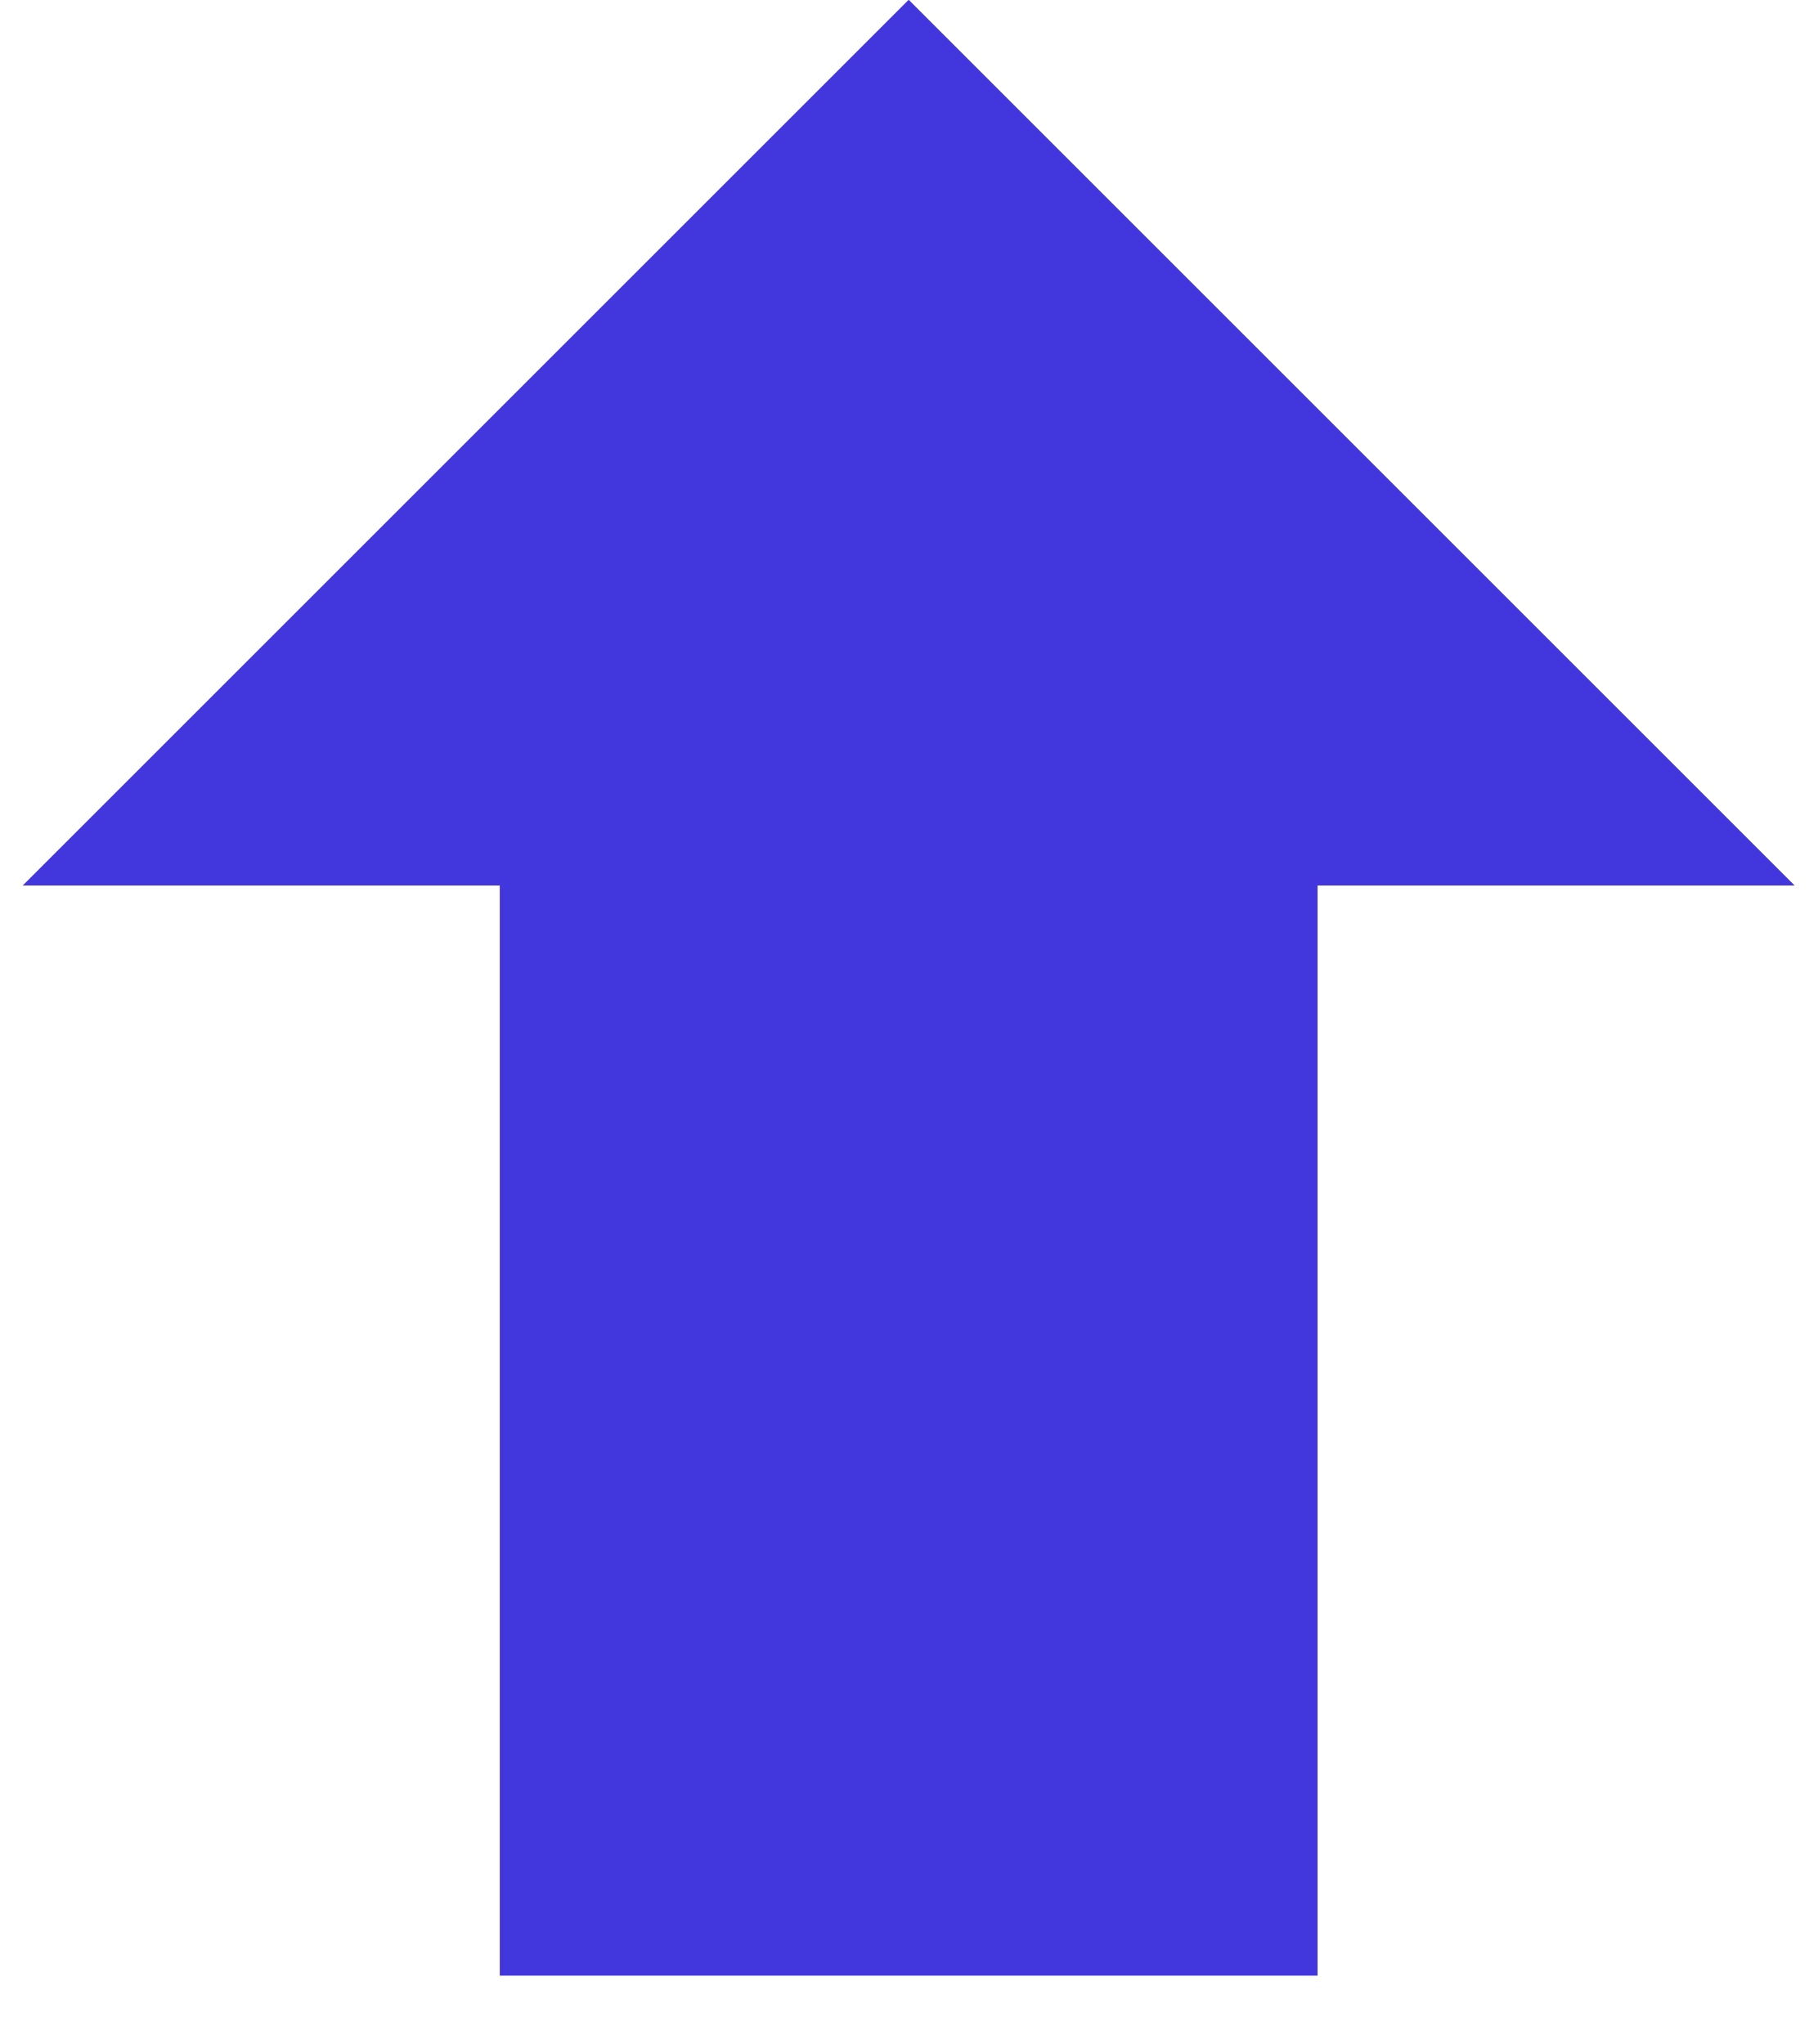
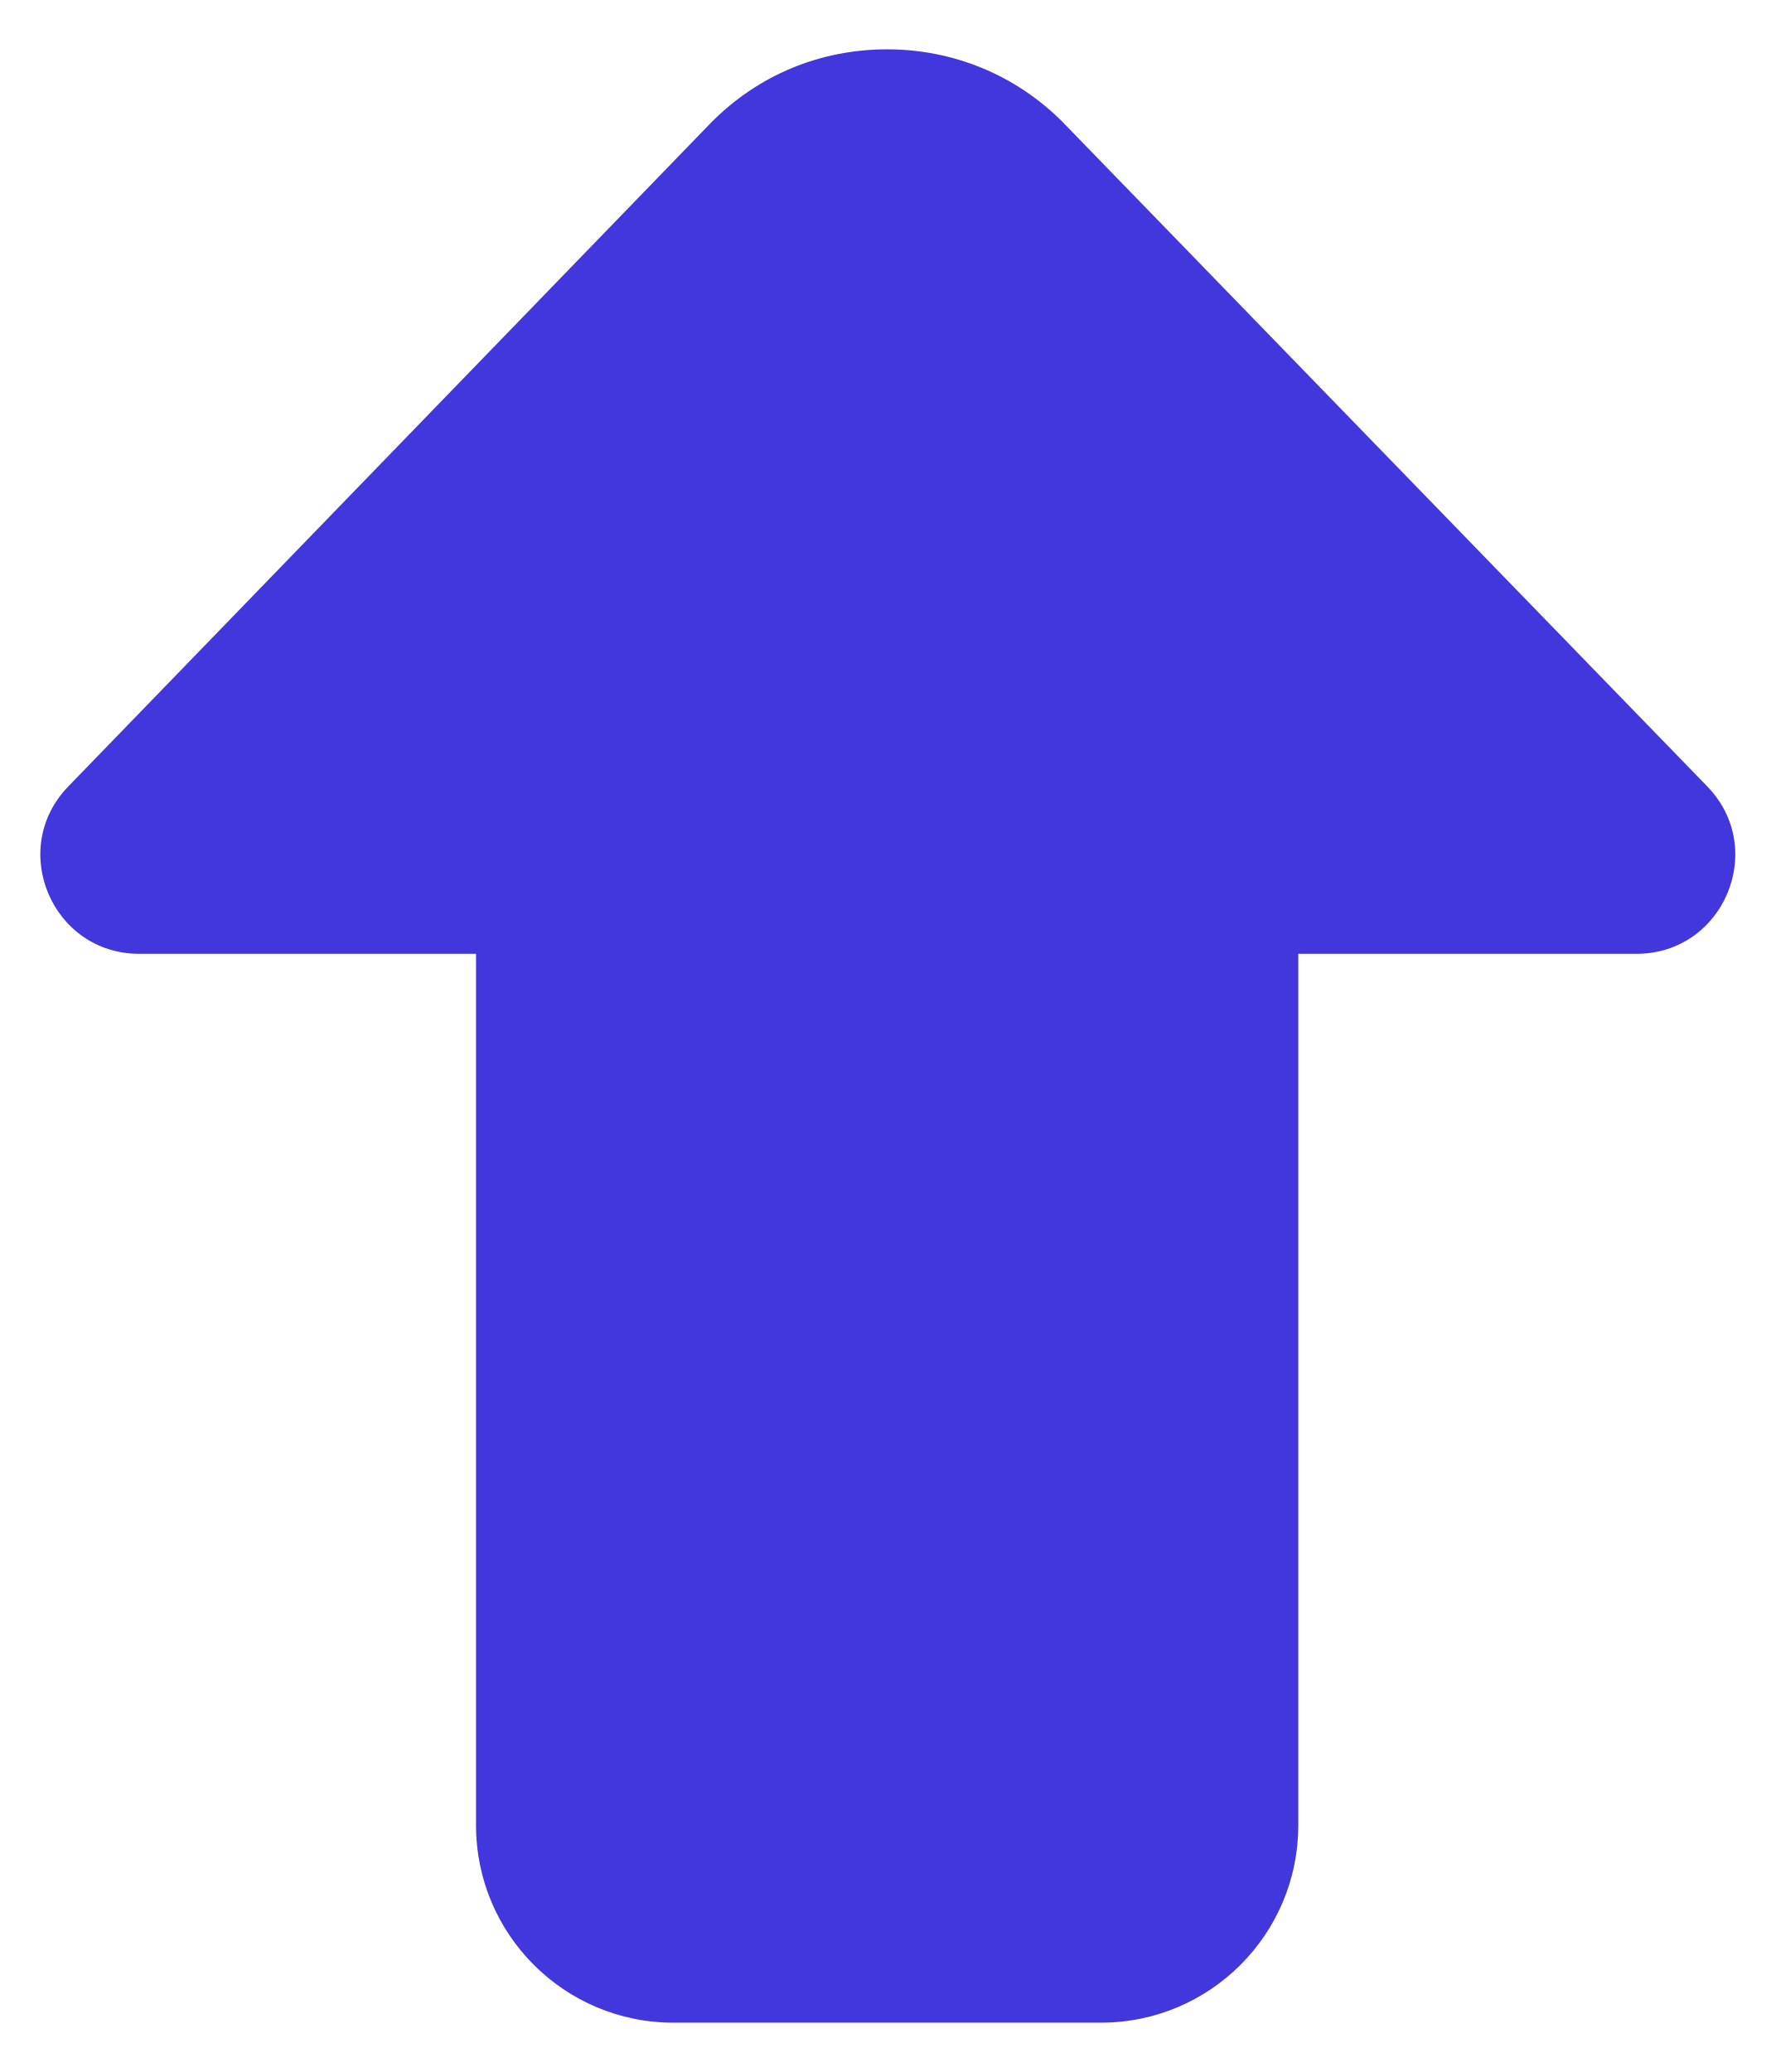
- <svg xmlns="http://www.w3.org/2000/svg" width="16" height="18" viewBox="0 0 16 18" fill="none">
-   <path d="M8 -0.002L15.8 7.798L11.6 7.798L11.6 17.398L4.4 17.398L4.4 7.798L0.2 7.798L8 -0.002Z" fill="#4236DD" />
+ <svg xmlns="http://www.w3.org/2000/svg" width="18" height="21" viewBox="0 0 18 21" fill="none">
+   <path d="M13.159 18.5C13.159 19.605 12.263 20.5 11.159 20.5H6.825C5.721 20.5 4.825 19.605 4.825 18.5V9.667H1.411C0.528 9.667 0.078 8.605 0.692 7.971L7.217 1.233C7.692 0.758 8.317 0.5 8.992 0.5C9.659 0.5 10.292 0.758 10.767 1.233L17.304 7.97C17.92 8.604 17.47 9.667 16.587 9.667H13.159V18.5Z" fill="#4236DD" />
</svg>
